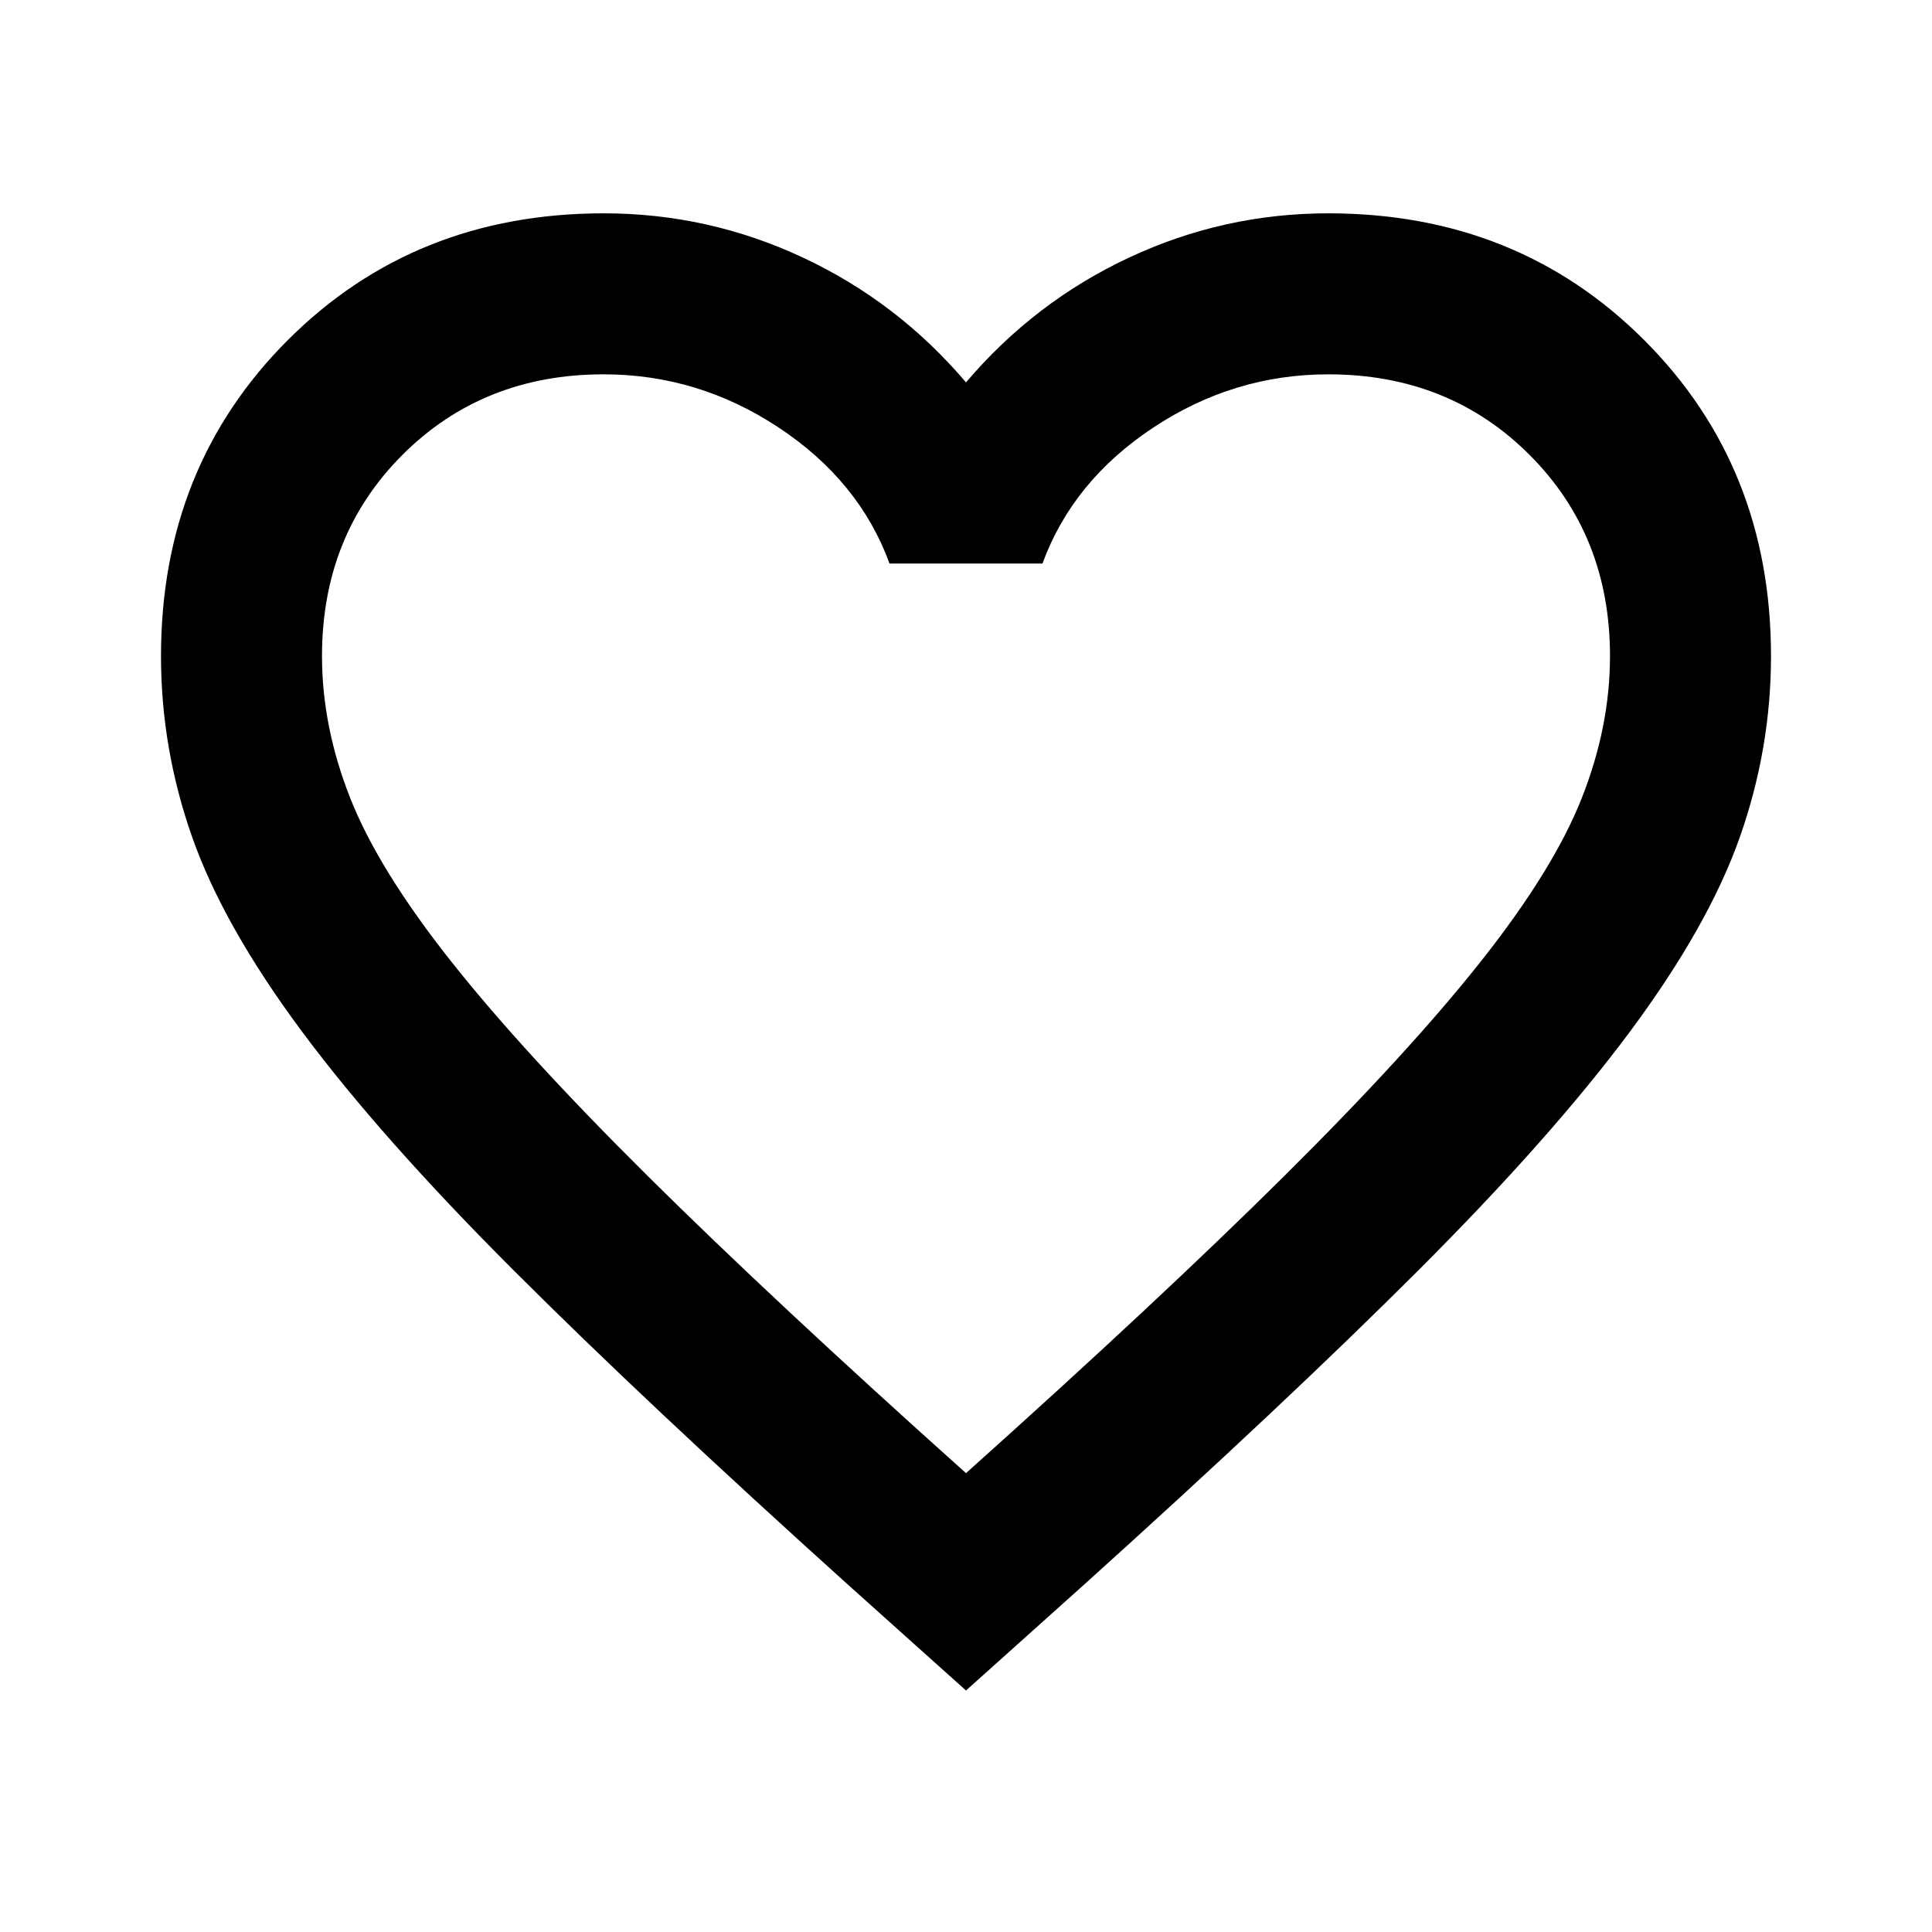
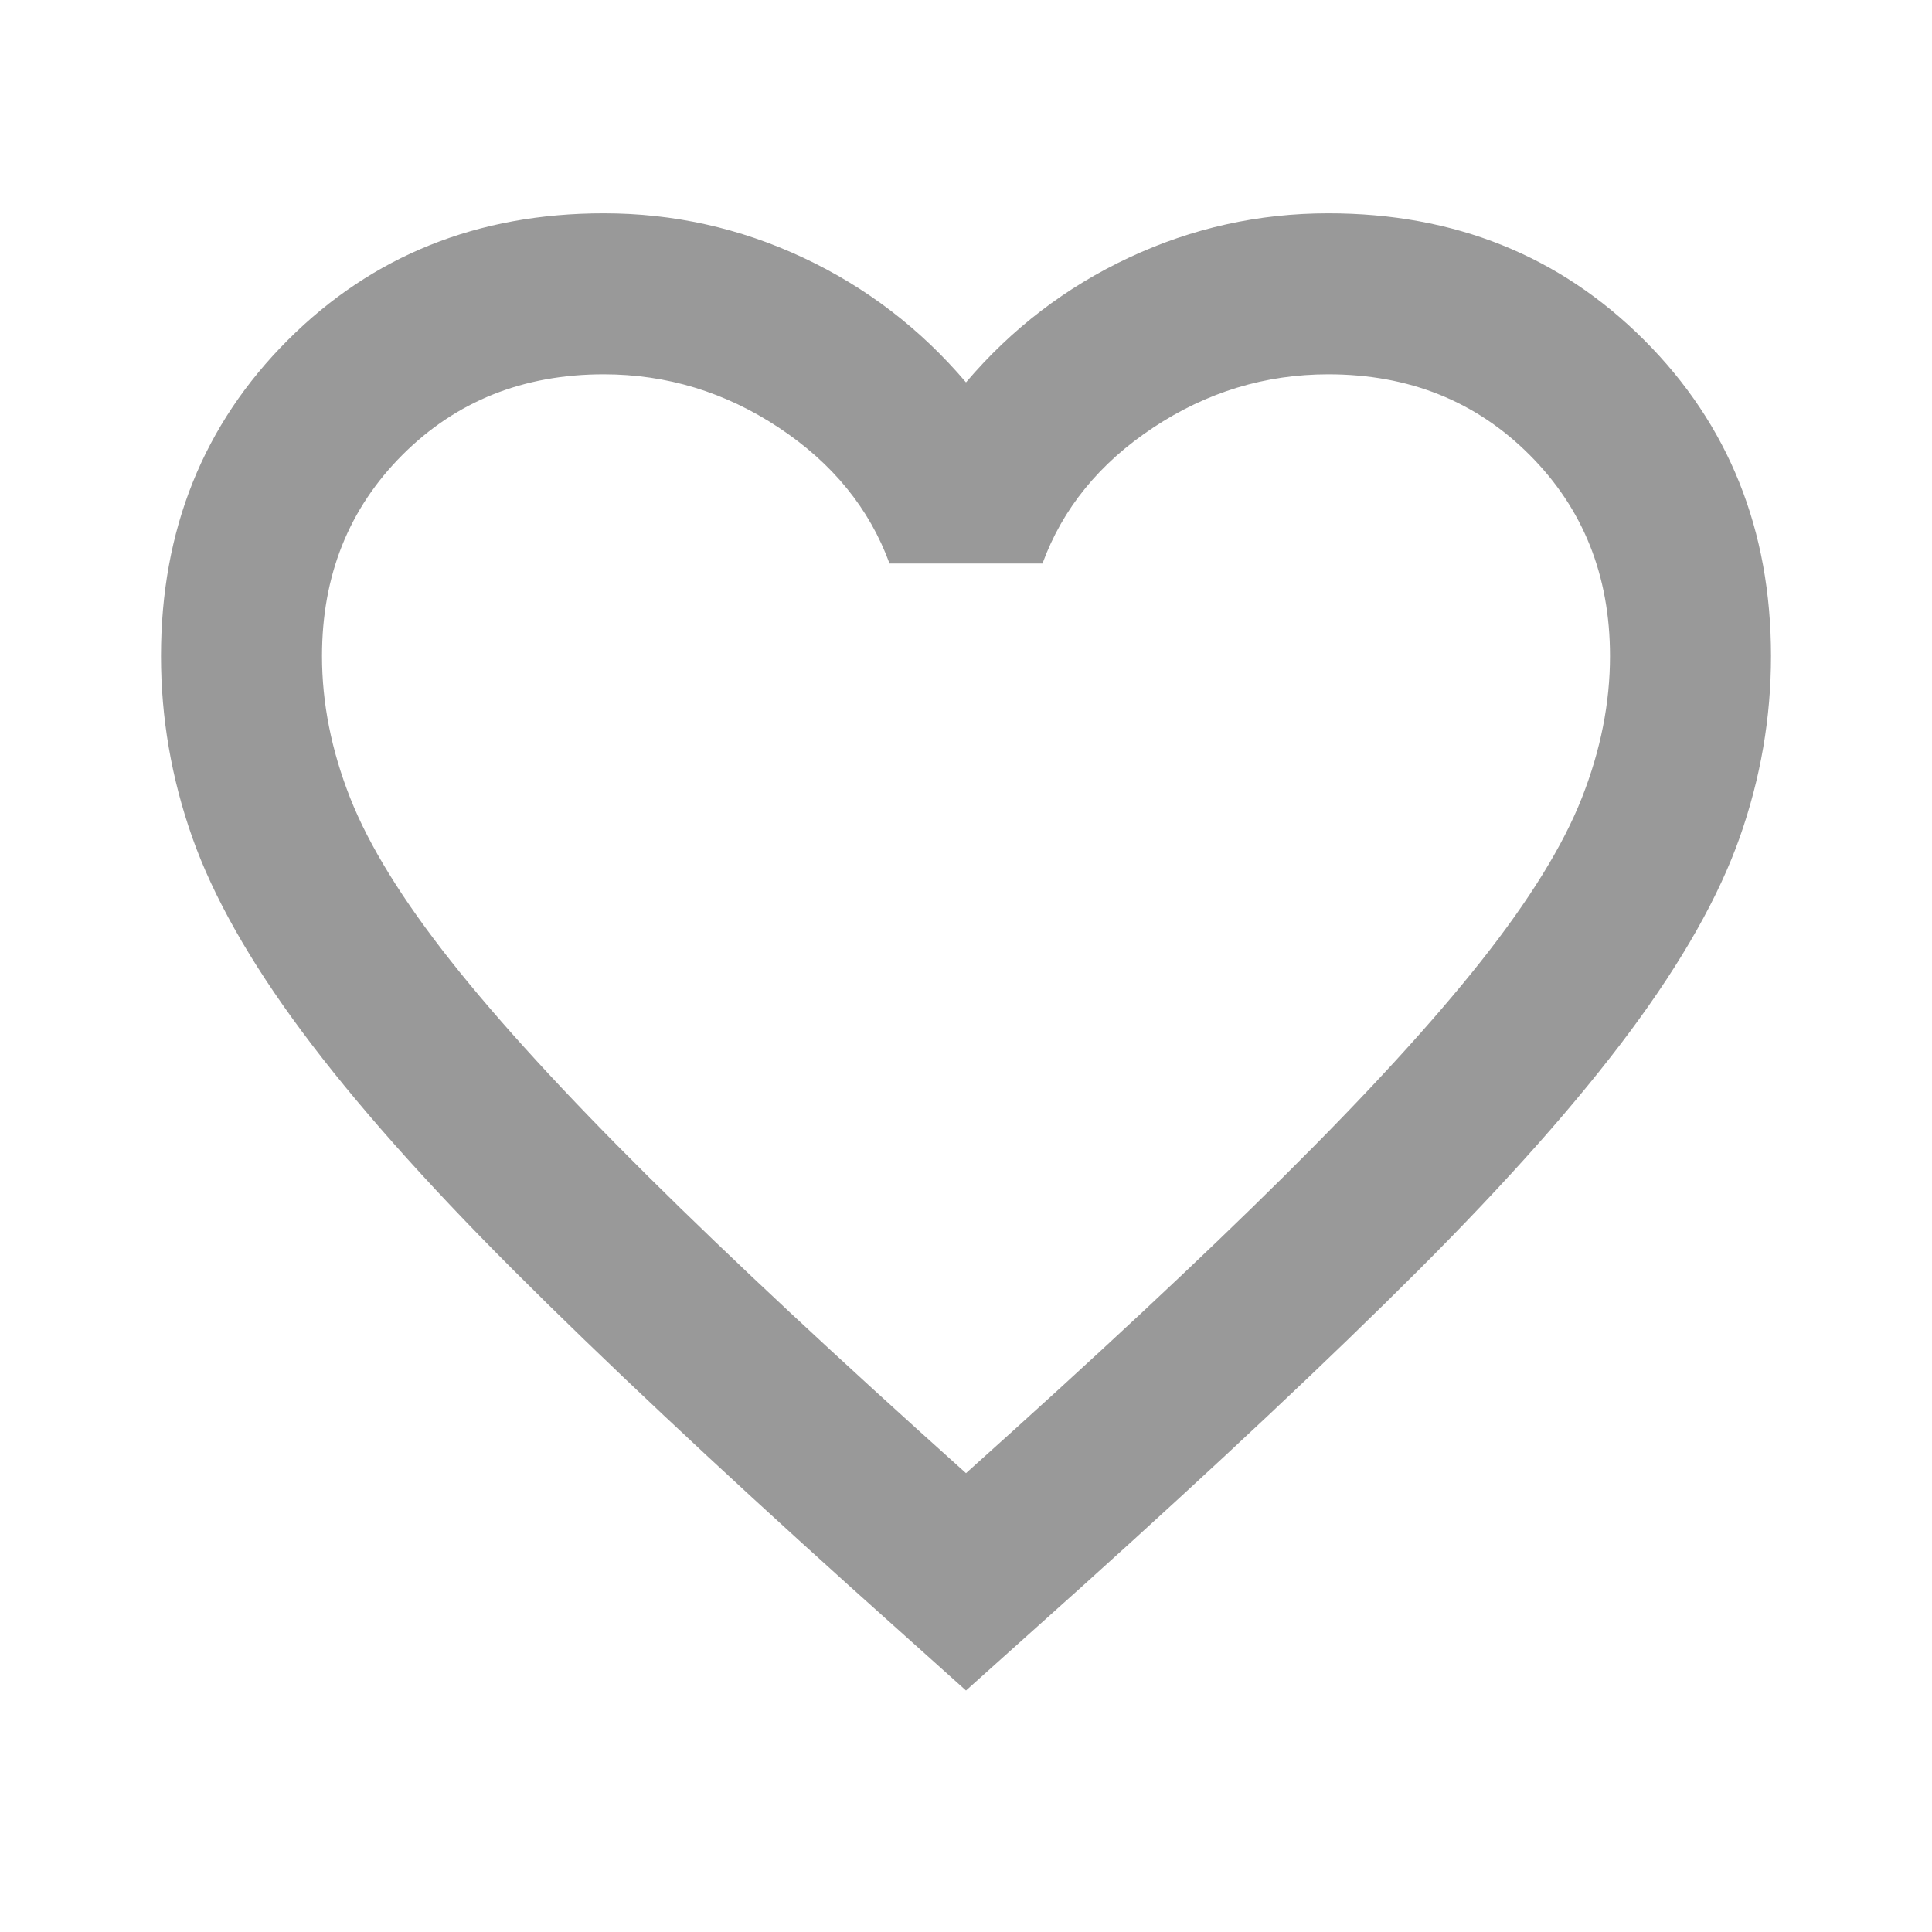
- <svg xmlns="http://www.w3.org/2000/svg" height="24px" viewBox="0 -960 960 960" width="24px" fill="#000000">
+ <svg xmlns="http://www.w3.org/2000/svg" height="24px" viewBox="0 -960 960 960" width="24px" fill="#999999">
  <path d="m480-120-58-52q-101-91-167-157T150-447.5Q111-500 95.5-544T80-634q0-94 63-157t157-63q52 0 99 22t81 62q34-40 81-62t99-22q94 0 157 63t63 157q0 46-15.5 90T810-447.5Q771-395 705-329T538-172l-58 52Zm0-108q96-86 158-147.5t98-107q36-45.5 50-81t14-70.5q0-60-40-100t-100-40q-47 0-87 26.5T518-680h-76q-15-41-55-67.5T300-774q-60 0-100 40t-40 100q0 35 14 70.5t50 81q36 45.5 98 107T480-228Zm0-273Z" />
</svg>
